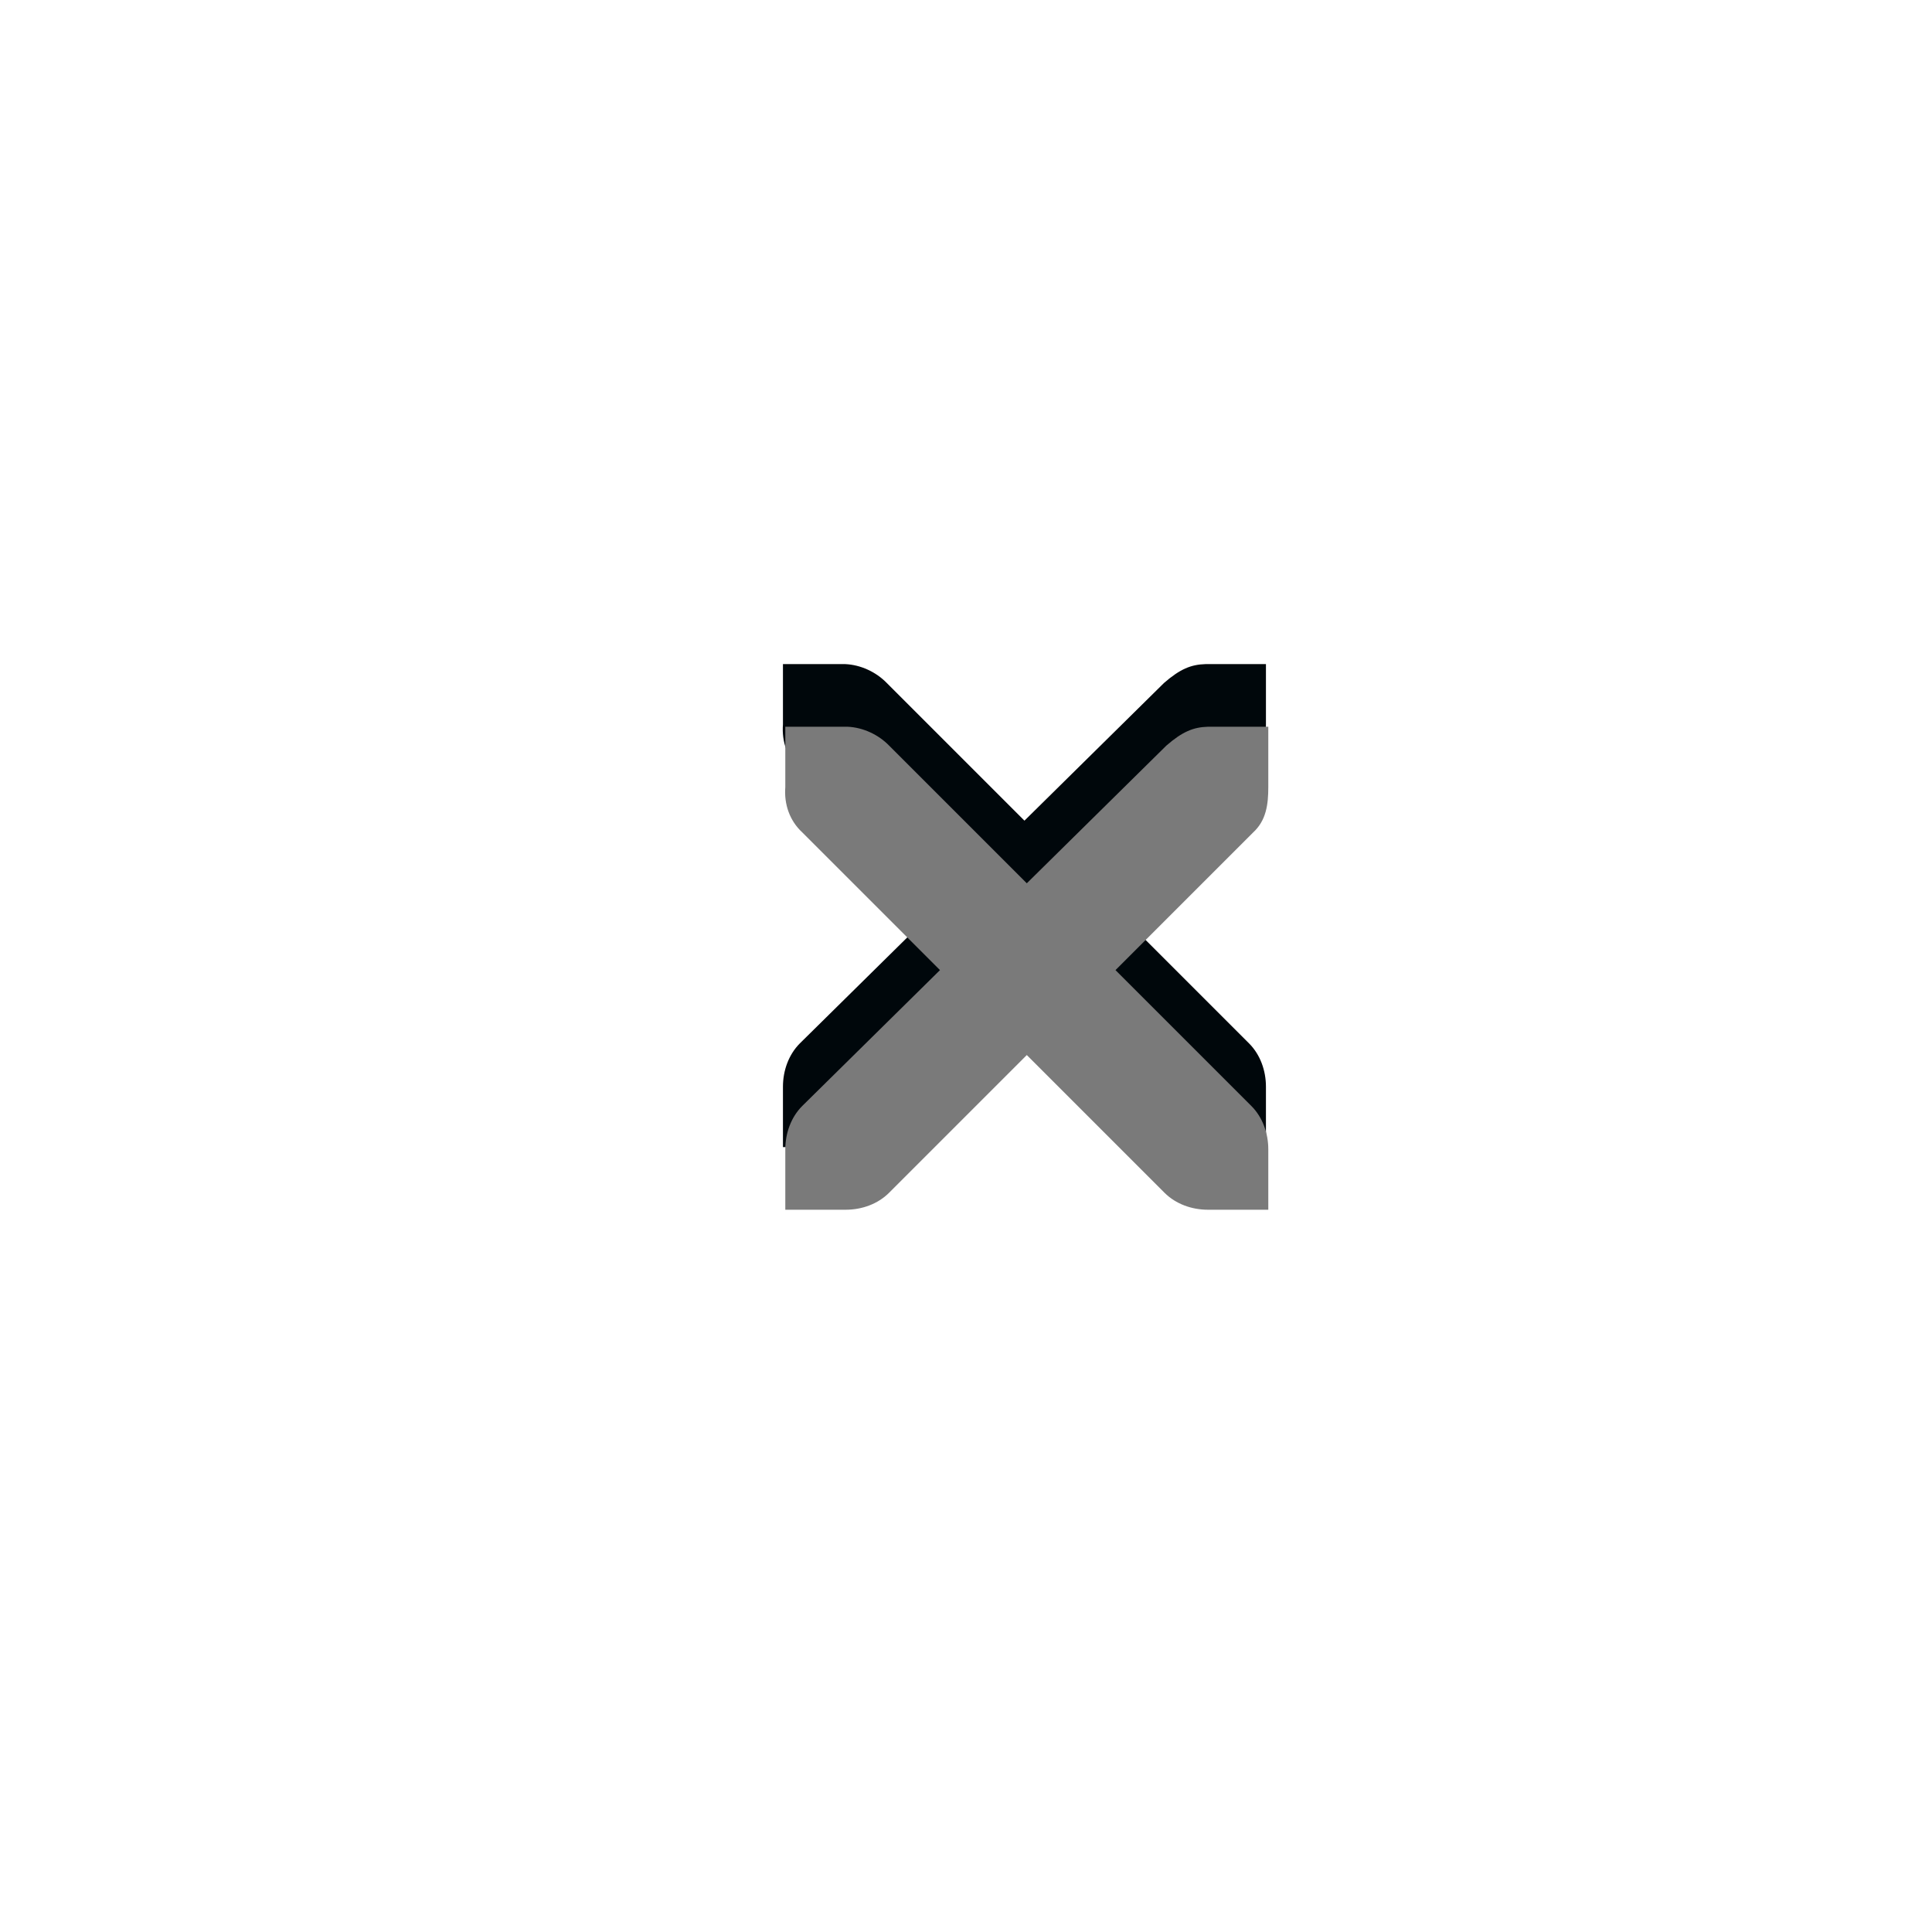
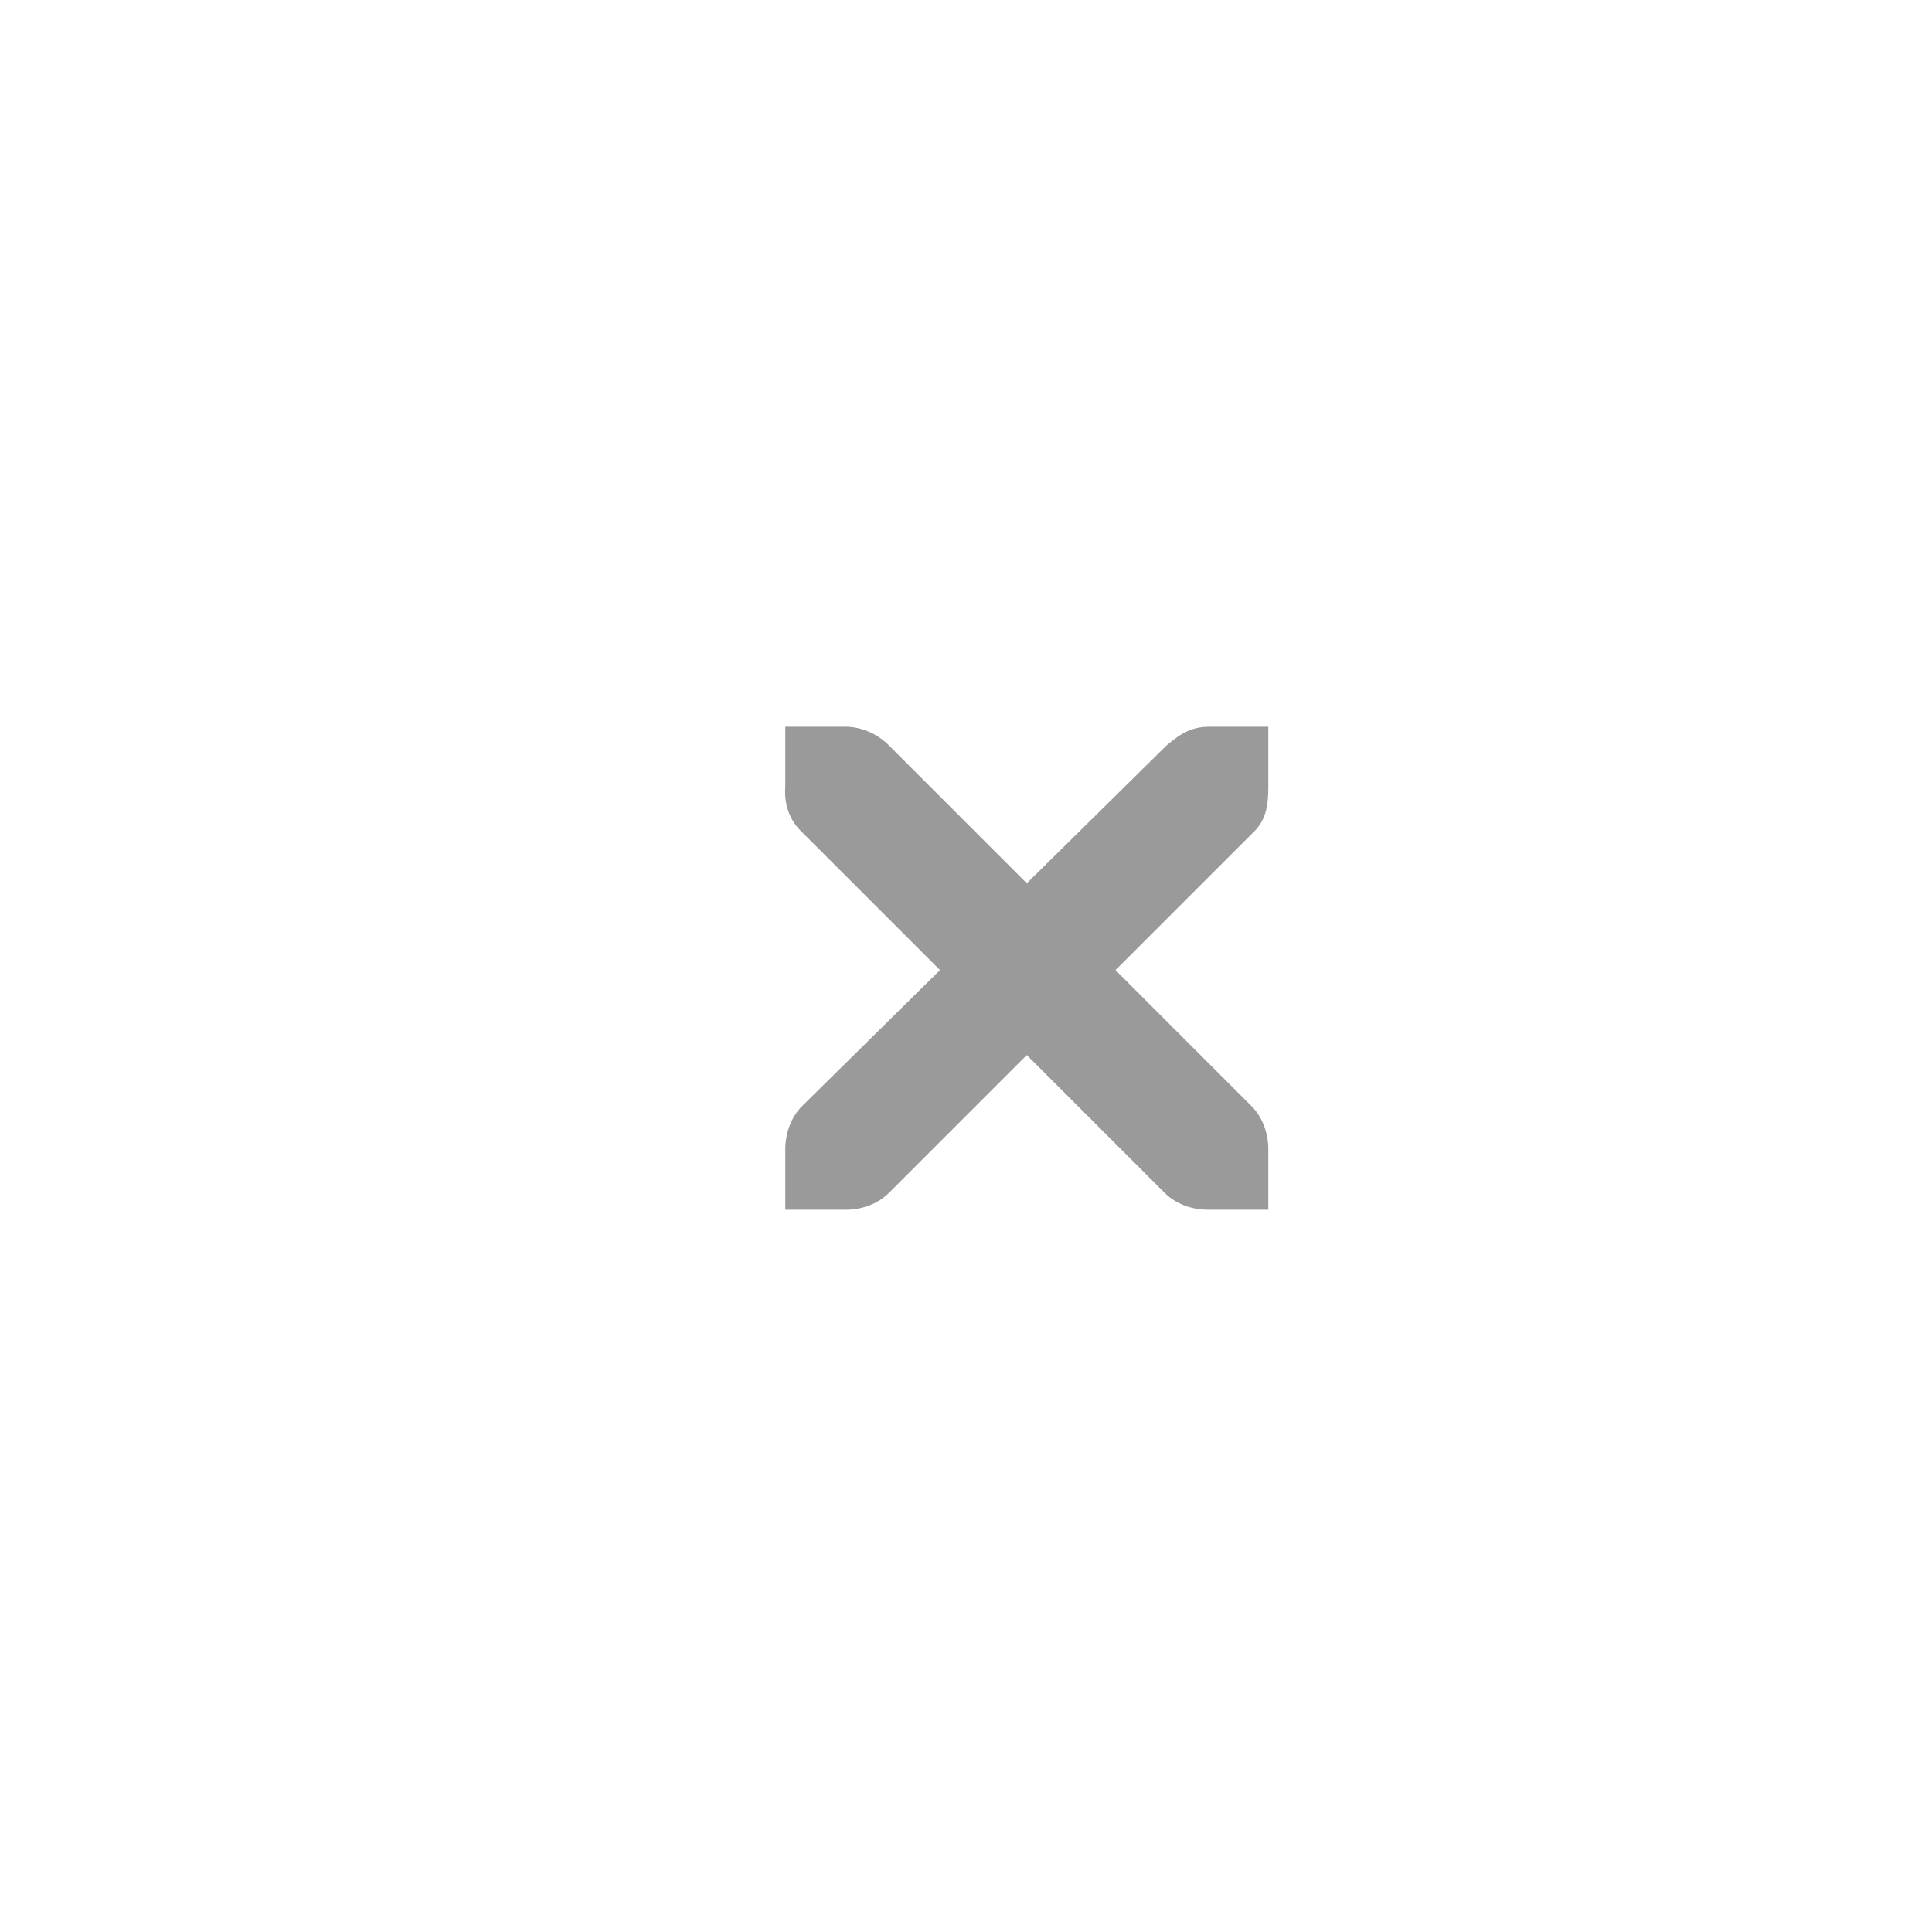
<svg xmlns="http://www.w3.org/2000/svg" version="1.0" id="Foreground" x="0px" y="0px" width="32" height="32" viewBox="0 0 23.273 23.273" enable-background="new 0 0 16 16" xml:space="preserve">
  <defs id="defs2397" />
-   <g id="g27275-6-6-6" style="fill:#000000;fill-opacity:1;display:inline" transform="matrix(0.7272727,0,0,0.7272727,7.085291,4.965658)">
-     <g transform="translate(-41,-760)" id="g27277-1-1-2" style="fill:#000000;fill-opacity:1;display:inline">
-       <path d="m 44.226,764.172 1,0 c 0.01,-1.2e-4 0.021,-4.6e-4 0.031,0 0.255,0.011 0.51,0.129 0.688,0.312 l 2.281,2.281 2.312,-2.281 c 0.266,-0.231 0.447,-0.305 0.688,-0.312 l 1,0 0,1 c 0,0.286 -0.034,0.551 -0.25,0.75 l -2.281,2.281 2.25,2.25 c 0.188,0.188 0.281,0.453 0.281,0.719 l 0,1 -1,0 c -0.265,-1e-5 -0.531,-0.093 -0.719,-0.281 l -2.281,-2.281 -2.281,2.281 c -0.188,0.188 -0.453,0.281 -0.719,0.281 l -1,0 0,-1 c -3e-6,-0.265 0.093,-0.531 0.281,-0.719 l 2.281,-2.25 -2.281,-2.281 c -0.211,-0.195 -0.303,-0.469 -0.281,-0.75 l 0,-1 z" id="path27279-0-5-8" style="font-size:medium;font-style:normal;font-variant:normal;font-weight:normal;font-stretch:normal;text-indent:0;text-align:start;text-decoration:none;line-height:normal;letter-spacing:normal;word-spacing:normal;text-transform:none;direction:ltr;block-progression:tb;writing-mode:lr-tb;text-anchor:start;color:#bebebe;fill:#00070b;fill-opacity:1;fill-rule:nonzero;stroke:none;stroke-width:1.781;marker:none;visibility:visible;display:inline;overflow:visible;enable-background:new;font-family:Andale Mono;-inkscape-font-specification:Andale Mono" />
-     </g>
-   </g>
-   <g id="g27275-6-6" style="fill:#7a7a7a;fill-opacity:1;display:inline" transform="matrix(0.7272727,0,0,0.7272727,7.113636,5.720143)">
-     <g transform="translate(-41,-760)" id="g27277-1-1" style="fill:#7a7a7a;fill-opacity:1;display:inline">
-       <path d="m 44.226,764.172 1,0 c 0.01,-1.2e-4 0.021,-4.6e-4 0.031,0 0.255,0.011 0.51,0.129 0.688,0.312 l 2.281,2.281 2.312,-2.281 c 0.266,-0.231 0.447,-0.305 0.688,-0.312 l 1,0 0,1 c 0,0.286 -0.034,0.551 -0.25,0.75 l -2.281,2.281 2.25,2.25 c 0.188,0.188 0.281,0.453 0.281,0.719 l 0,1 -1,0 c -0.265,-1e-5 -0.531,-0.093 -0.719,-0.281 l -2.281,-2.281 -2.281,2.281 c -0.188,0.188 -0.453,0.281 -0.719,0.281 l -1,0 0,-1 c -3e-6,-0.265 0.093,-0.531 0.281,-0.719 l 2.281,-2.25 -2.281,-2.281 c -0.211,-0.195 -0.303,-0.469 -0.281,-0.75 l 0,-1 z" id="path27279-0-5" style="font-size:medium;font-style:normal;font-variant:normal;font-weight:normal;font-stretch:normal;text-indent:0;text-align:start;text-decoration:none;line-height:normal;letter-spacing:normal;word-spacing:normal;text-transform:none;direction:ltr;block-progression:tb;writing-mode:lr-tb;text-anchor:start;color:#bebebe;fill:#7a7a7a;fill-opacity:1;fill-rule:nonzero;stroke:none;stroke-width:1.781;marker:none;visibility:visible;display:inline;overflow:visible;enable-background:new;font-family:Andale Mono;-inkscape-font-specification:Andale Mono" />
+   <g id="g27275-6-6" style="fill:#9a9a9a;fill-opacity:1;display:inline" transform="matrix(0.7272727,0,0,0.7272727,7.113636,5.720143)">
+     <g transform="translate(-41,-760)" id="g27277-1-1" style="fill:#9a9a9a;fill-opacity:1;display:inline">
+       <path d="m 44.226,764.172 1,0 c 0.01,-1.2e-4 0.021,-4.6e-4 0.031,0 0.255,0.011 0.51,0.129 0.688,0.312 l 2.281,2.281 2.312,-2.281 c 0.266,-0.231 0.447,-0.305 0.688,-0.312 l 1,0 0,1 c 0,0.286 -0.034,0.551 -0.25,0.75 l -2.281,2.281 2.25,2.25 c 0.188,0.188 0.281,0.453 0.281,0.719 l 0,1 -1,0 c -0.265,-1e-5 -0.531,-0.093 -0.719,-0.281 l -2.281,-2.281 -2.281,2.281 c -0.188,0.188 -0.453,0.281 -0.719,0.281 l -1,0 0,-1 c -3e-6,-0.265 0.093,-0.531 0.281,-0.719 l 2.281,-2.25 -2.281,-2.281 c -0.211,-0.195 -0.303,-0.469 -0.281,-0.75 l 0,-1 z" id="path27279-0-5" style="font-size:medium;font-style:normal;font-variant:normal;font-weight:normal;font-stretch:normal;text-indent:0;text-align:start;text-decoration:none;line-height:normal;letter-spacing:normal;word-spacing:normal;text-transform:none;direction:ltr;block-progression:tb;writing-mode:lr-tb;text-anchor:start;color:#bebebe;fill:#9a9a9a;fill-opacity:1;fill-rule:nonzero;stroke:none;stroke-width:1.781;marker:none;visibility:visible;display:inline;overflow:visible;enable-background:new;font-family:Andale Mono;-inkscape-font-specification:Andale Mono" />
    </g>
  </g>
</svg>
